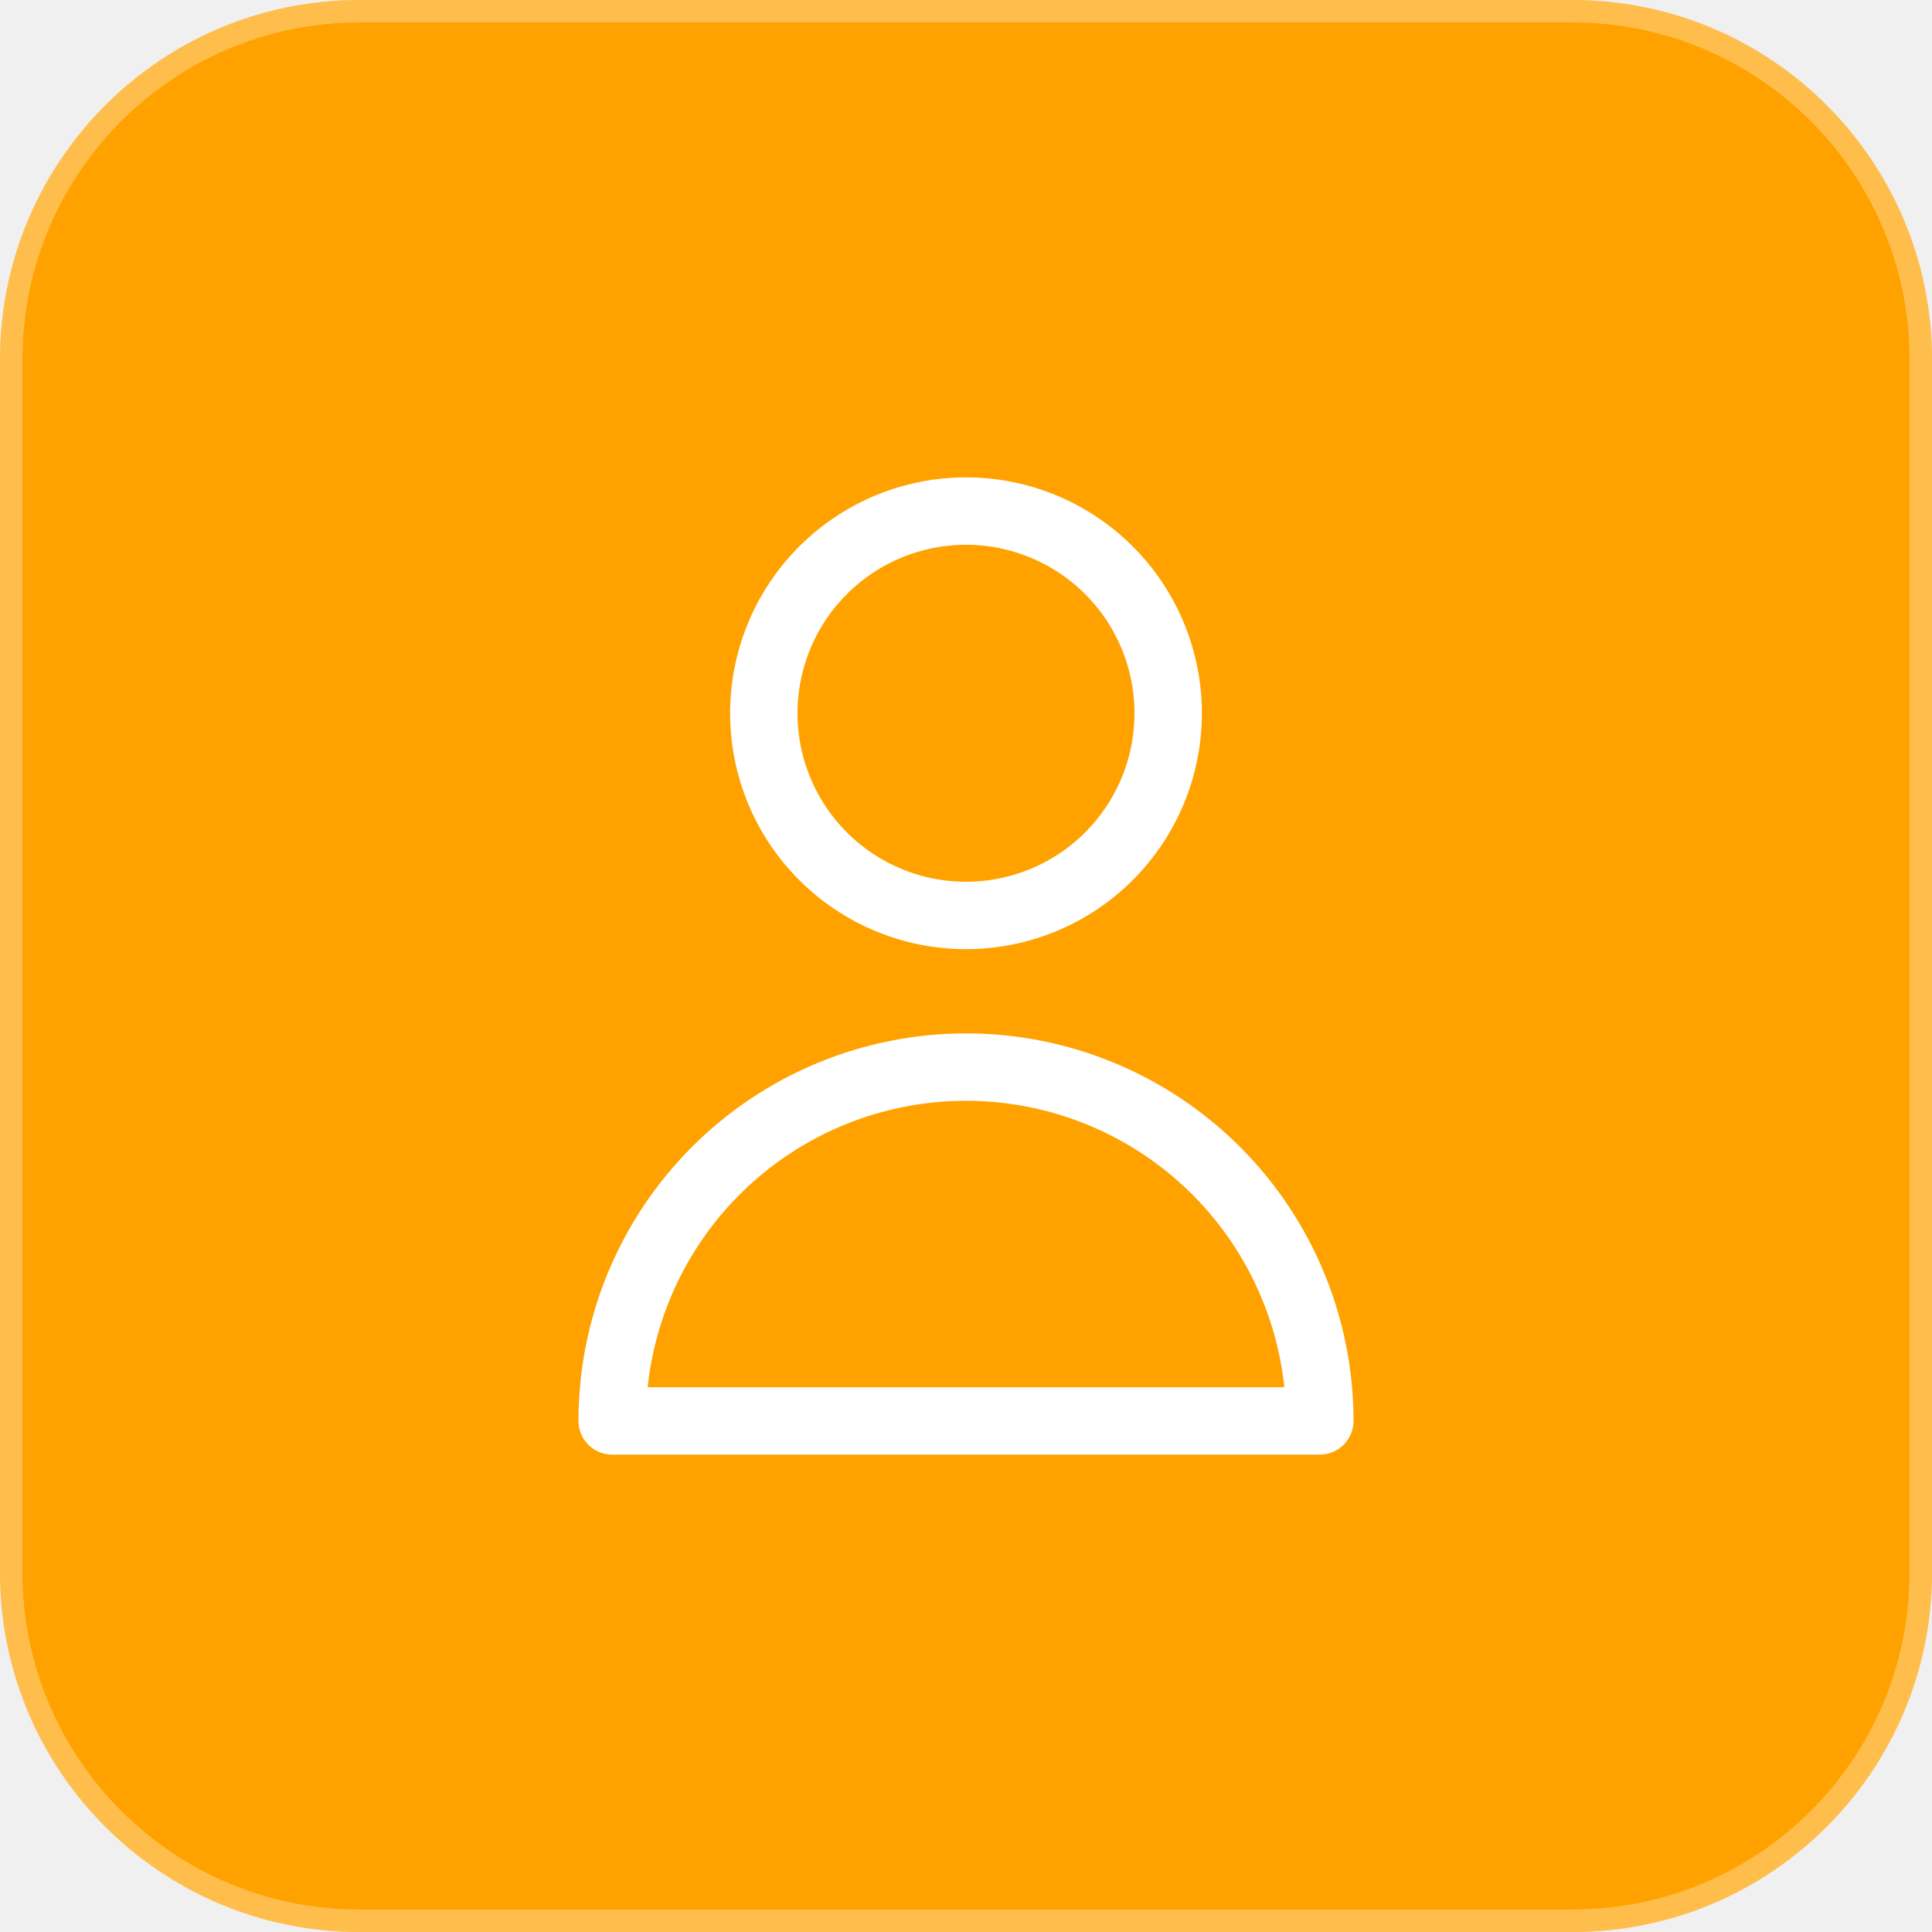
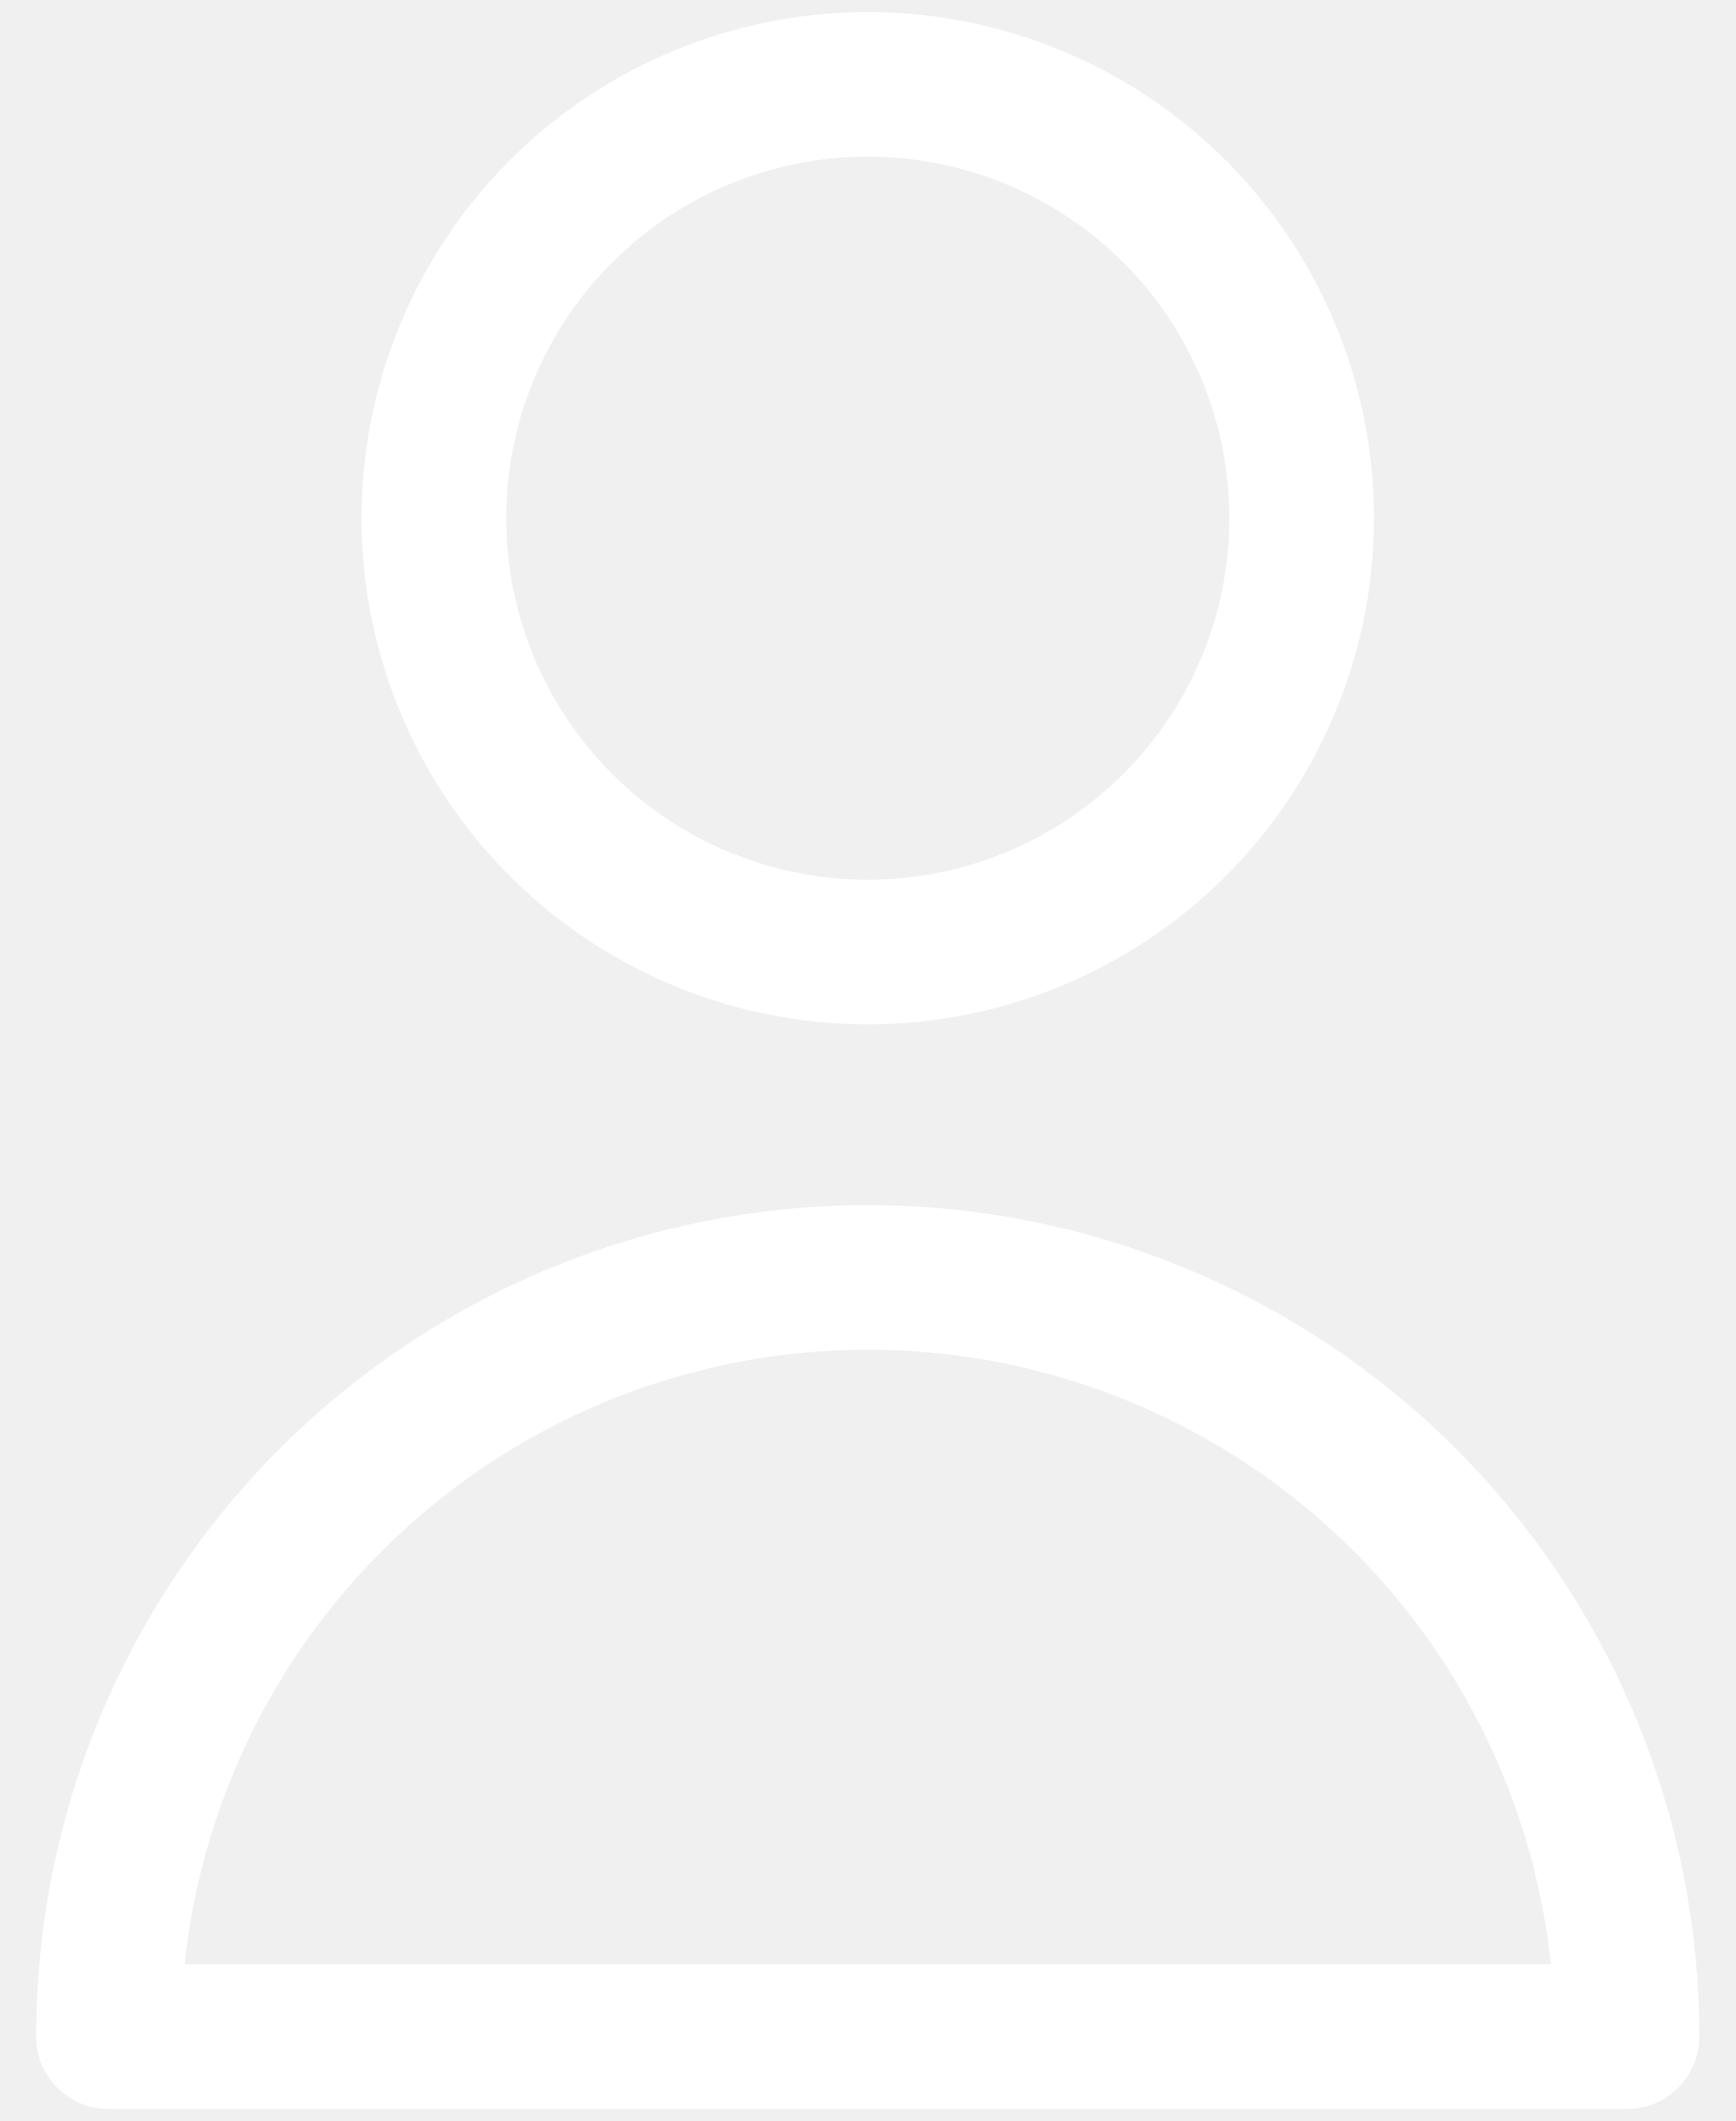
- <svg xmlns="http://www.w3.org/2000/svg" width="86" height="86" viewBox="0 0 86 86" fill="none">
-   <mask id="path-1-inside-1_4357_135" fill="white">
-     <path d="M0 16C0 7.163 7.163 0 16 0H70C78.837 0 86 7.163 86 16V70C86 78.837 78.837 86 70 86H16C7.163 86 0 78.837 0 70V16Z" />
-   </mask>
-   <path d="M0 16C0 7.163 7.163 0 16 0H70C78.837 0 86 7.163 86 16V70C86 78.837 78.837 86 70 86H16C7.163 86 0 78.837 0 70V16Z" fill="#FFA200" />
-   <path d="M16 1H70V-1H16V1ZM85 16V70H87V16H85ZM70 85H16V87H70V85ZM1 70V16H-1V70H1ZM16 85C7.716 85 1 78.284 1 70H-1C-1 79.389 6.611 87 16 87V85ZM85 70C85 78.284 78.284 85 70 85V87C79.389 87 87 79.389 87 70H85ZM70 1C78.284 1 85 7.716 85 16H87C87 6.611 79.389 -1 70 -1V1ZM16 -1C6.611 -1 -1 6.611 -1 16H1C1 7.716 7.716 1 16 1V-1Z" fill="white" fill-opacity="0.3" mask="url(#path-1-inside-1_4357_135)" />
-   <path d="M49.364 38.114C51.052 36.426 52 34.137 52 31.75C52 29.363 51.052 27.074 49.364 25.386C47.676 23.698 45.387 22.75 43 22.75C40.613 22.75 38.324 23.698 36.636 25.386C34.948 27.074 34 29.363 34 31.75C34 34.137 34.948 36.426 36.636 38.114C38.324 39.802 40.613 40.75 43 40.75C45.387 40.75 47.676 39.802 49.364 38.114Z" stroke="white" stroke-width="3" stroke-linecap="round" stroke-linejoin="round" />
-   <path d="M31.863 52.113C34.817 49.159 38.823 47.5 43 47.5C47.177 47.5 51.183 49.159 54.137 52.113C57.091 55.067 58.75 59.073 58.75 63.25H27.25C27.25 59.073 28.909 55.067 31.863 52.113Z" stroke="white" stroke-width="3" stroke-linecap="round" stroke-linejoin="round" />
+ <svg xmlns="http://www.w3.org/2000/svg" width="36" height="44" viewBox="0 0 36 44" fill="none">
+   <path d="M24.364 17.114C26.052 15.426 27 13.137 27 10.75C27 8.363 26.052 6.074 24.364 4.386C22.676 2.698 20.387 1.75 18 1.75C15.613 1.75 13.324 2.698 11.636 4.386C9.948 6.074 9 8.363 9 10.75C9 13.137 9.948 15.426 11.636 17.114C13.324 18.802 15.613 19.75 18 19.75C20.387 19.75 22.676 18.802 24.364 17.114Z" stroke="white" stroke-width="3" stroke-linecap="round" stroke-linejoin="round" />
+   <path d="M6.863 31.113C9.817 28.159 13.823 26.5 18 26.5C22.177 26.5 26.183 28.159 29.137 31.113C32.091 34.067 33.75 38.073 33.75 42.25H2.25C2.25 38.073 3.909 34.067 6.863 31.113Z" stroke="white" stroke-width="3" stroke-linecap="round" stroke-linejoin="round" />
</svg>
